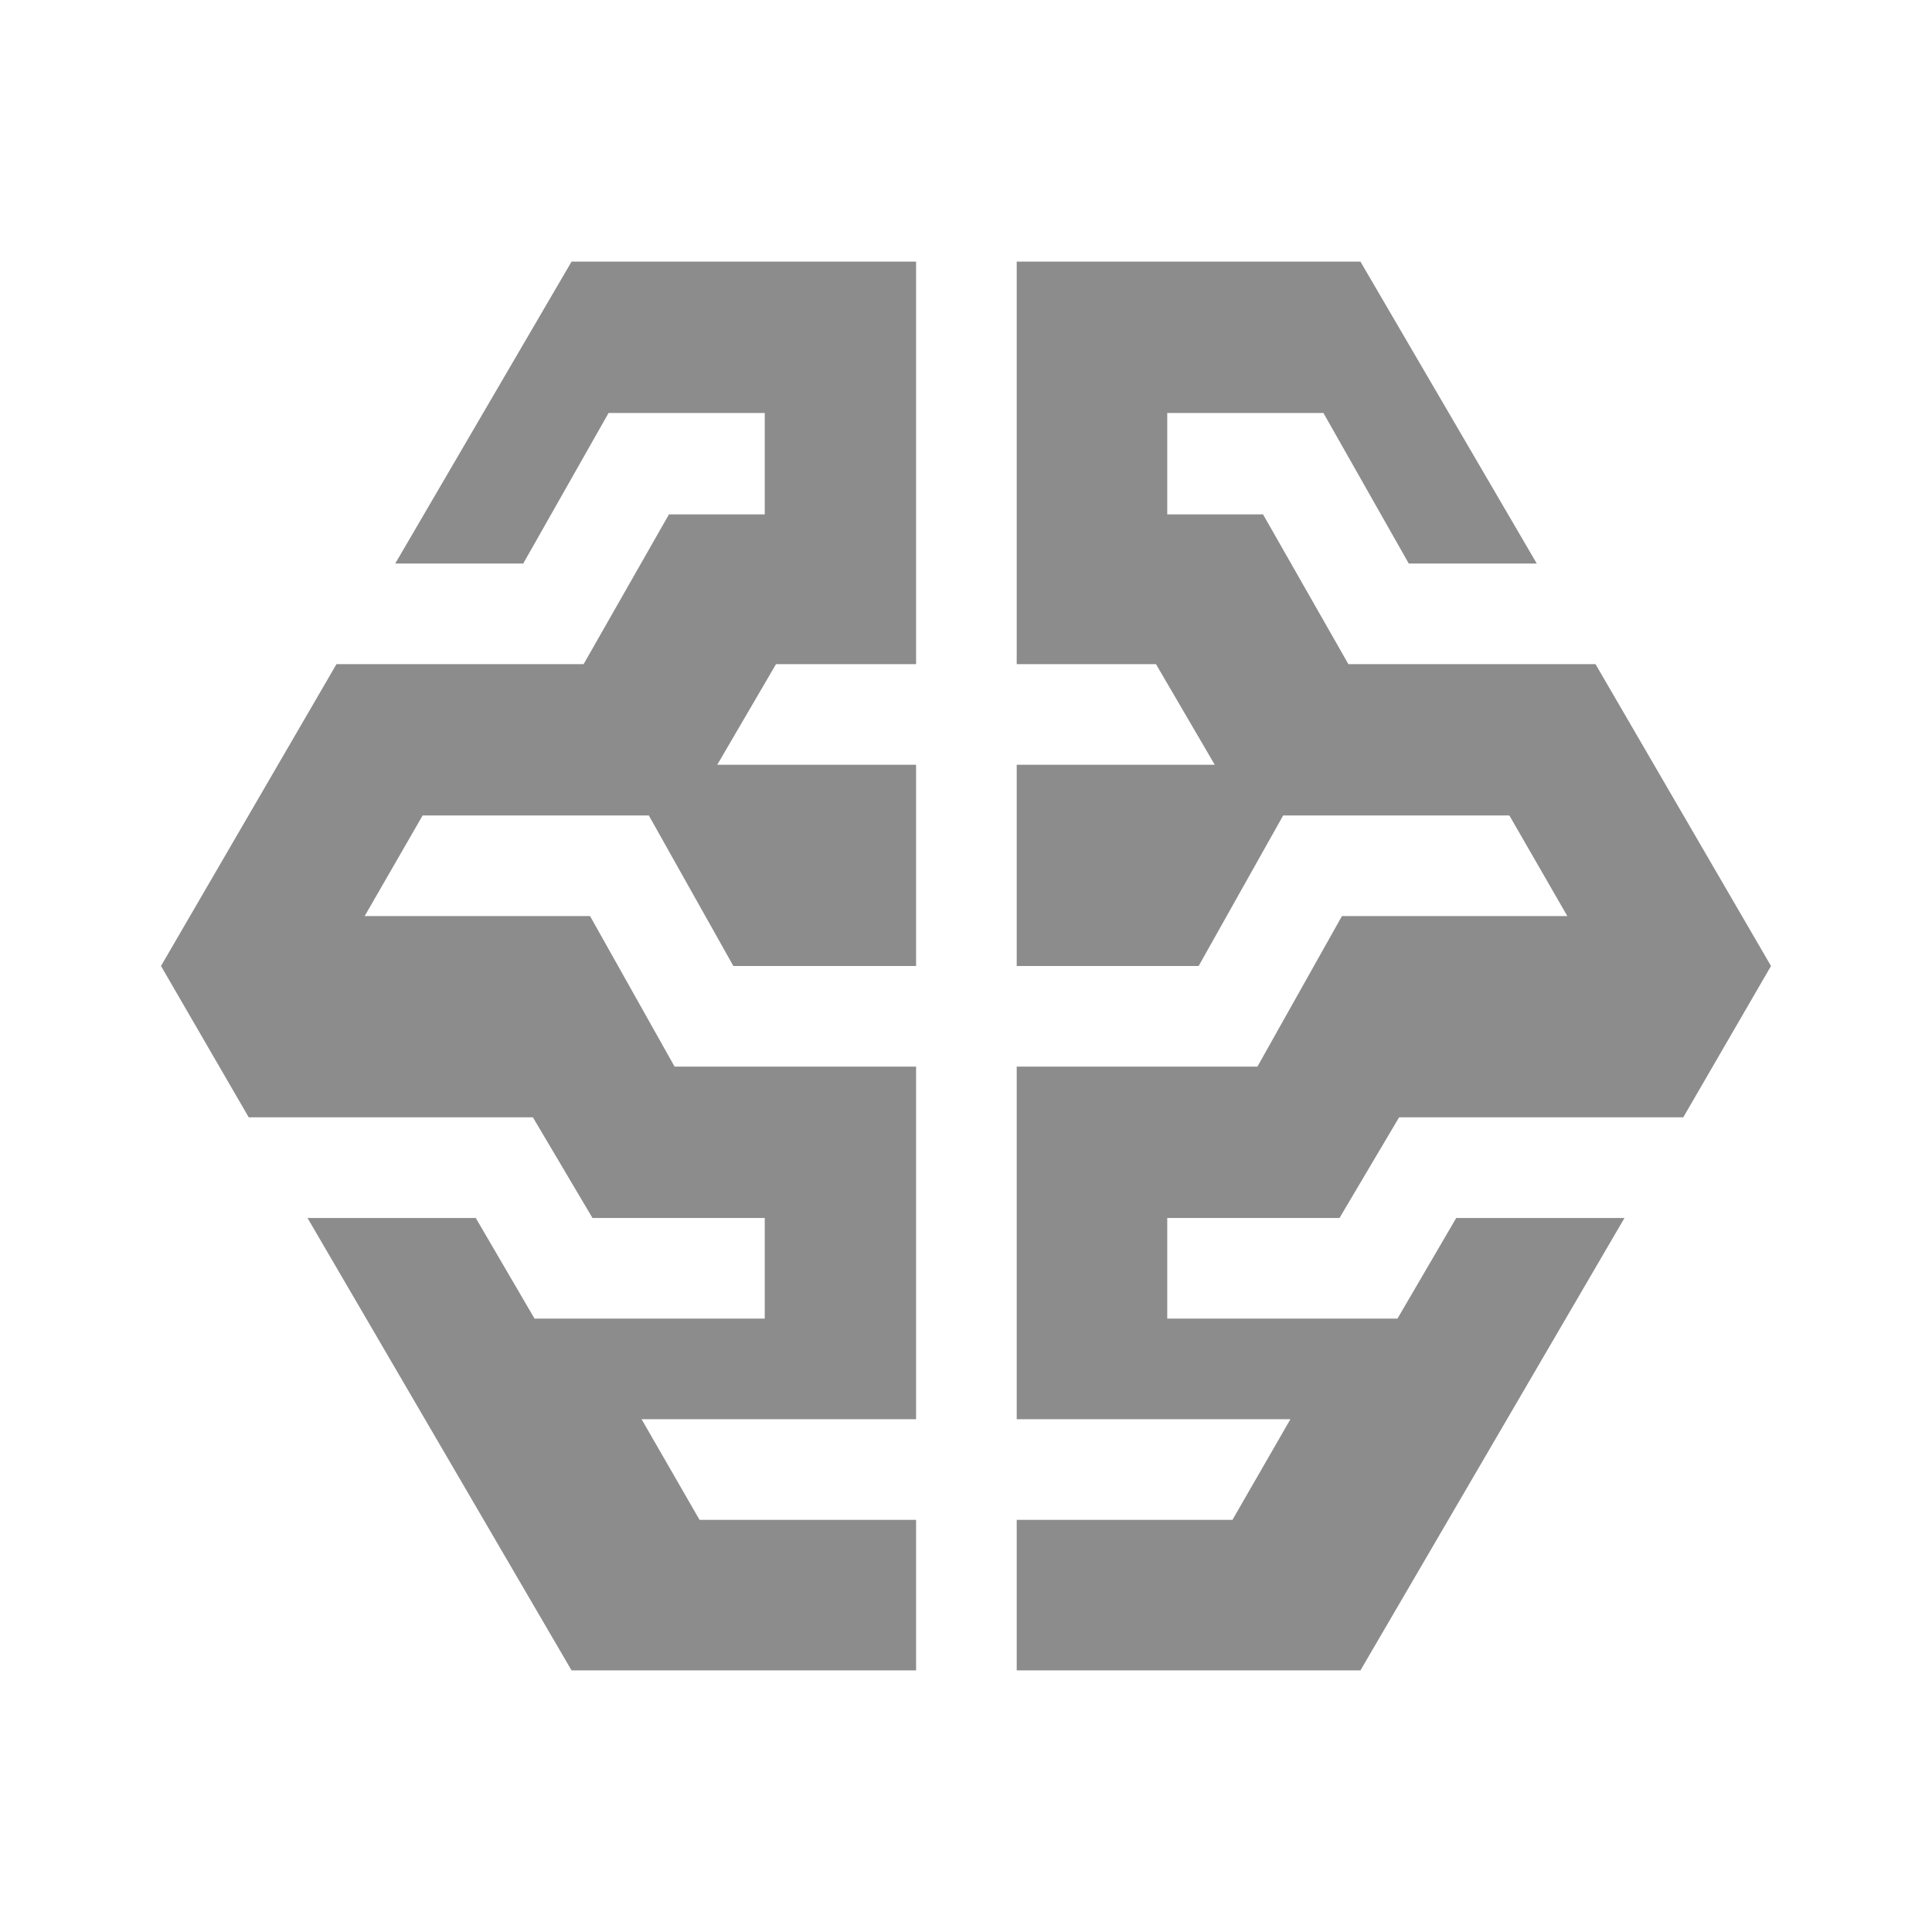
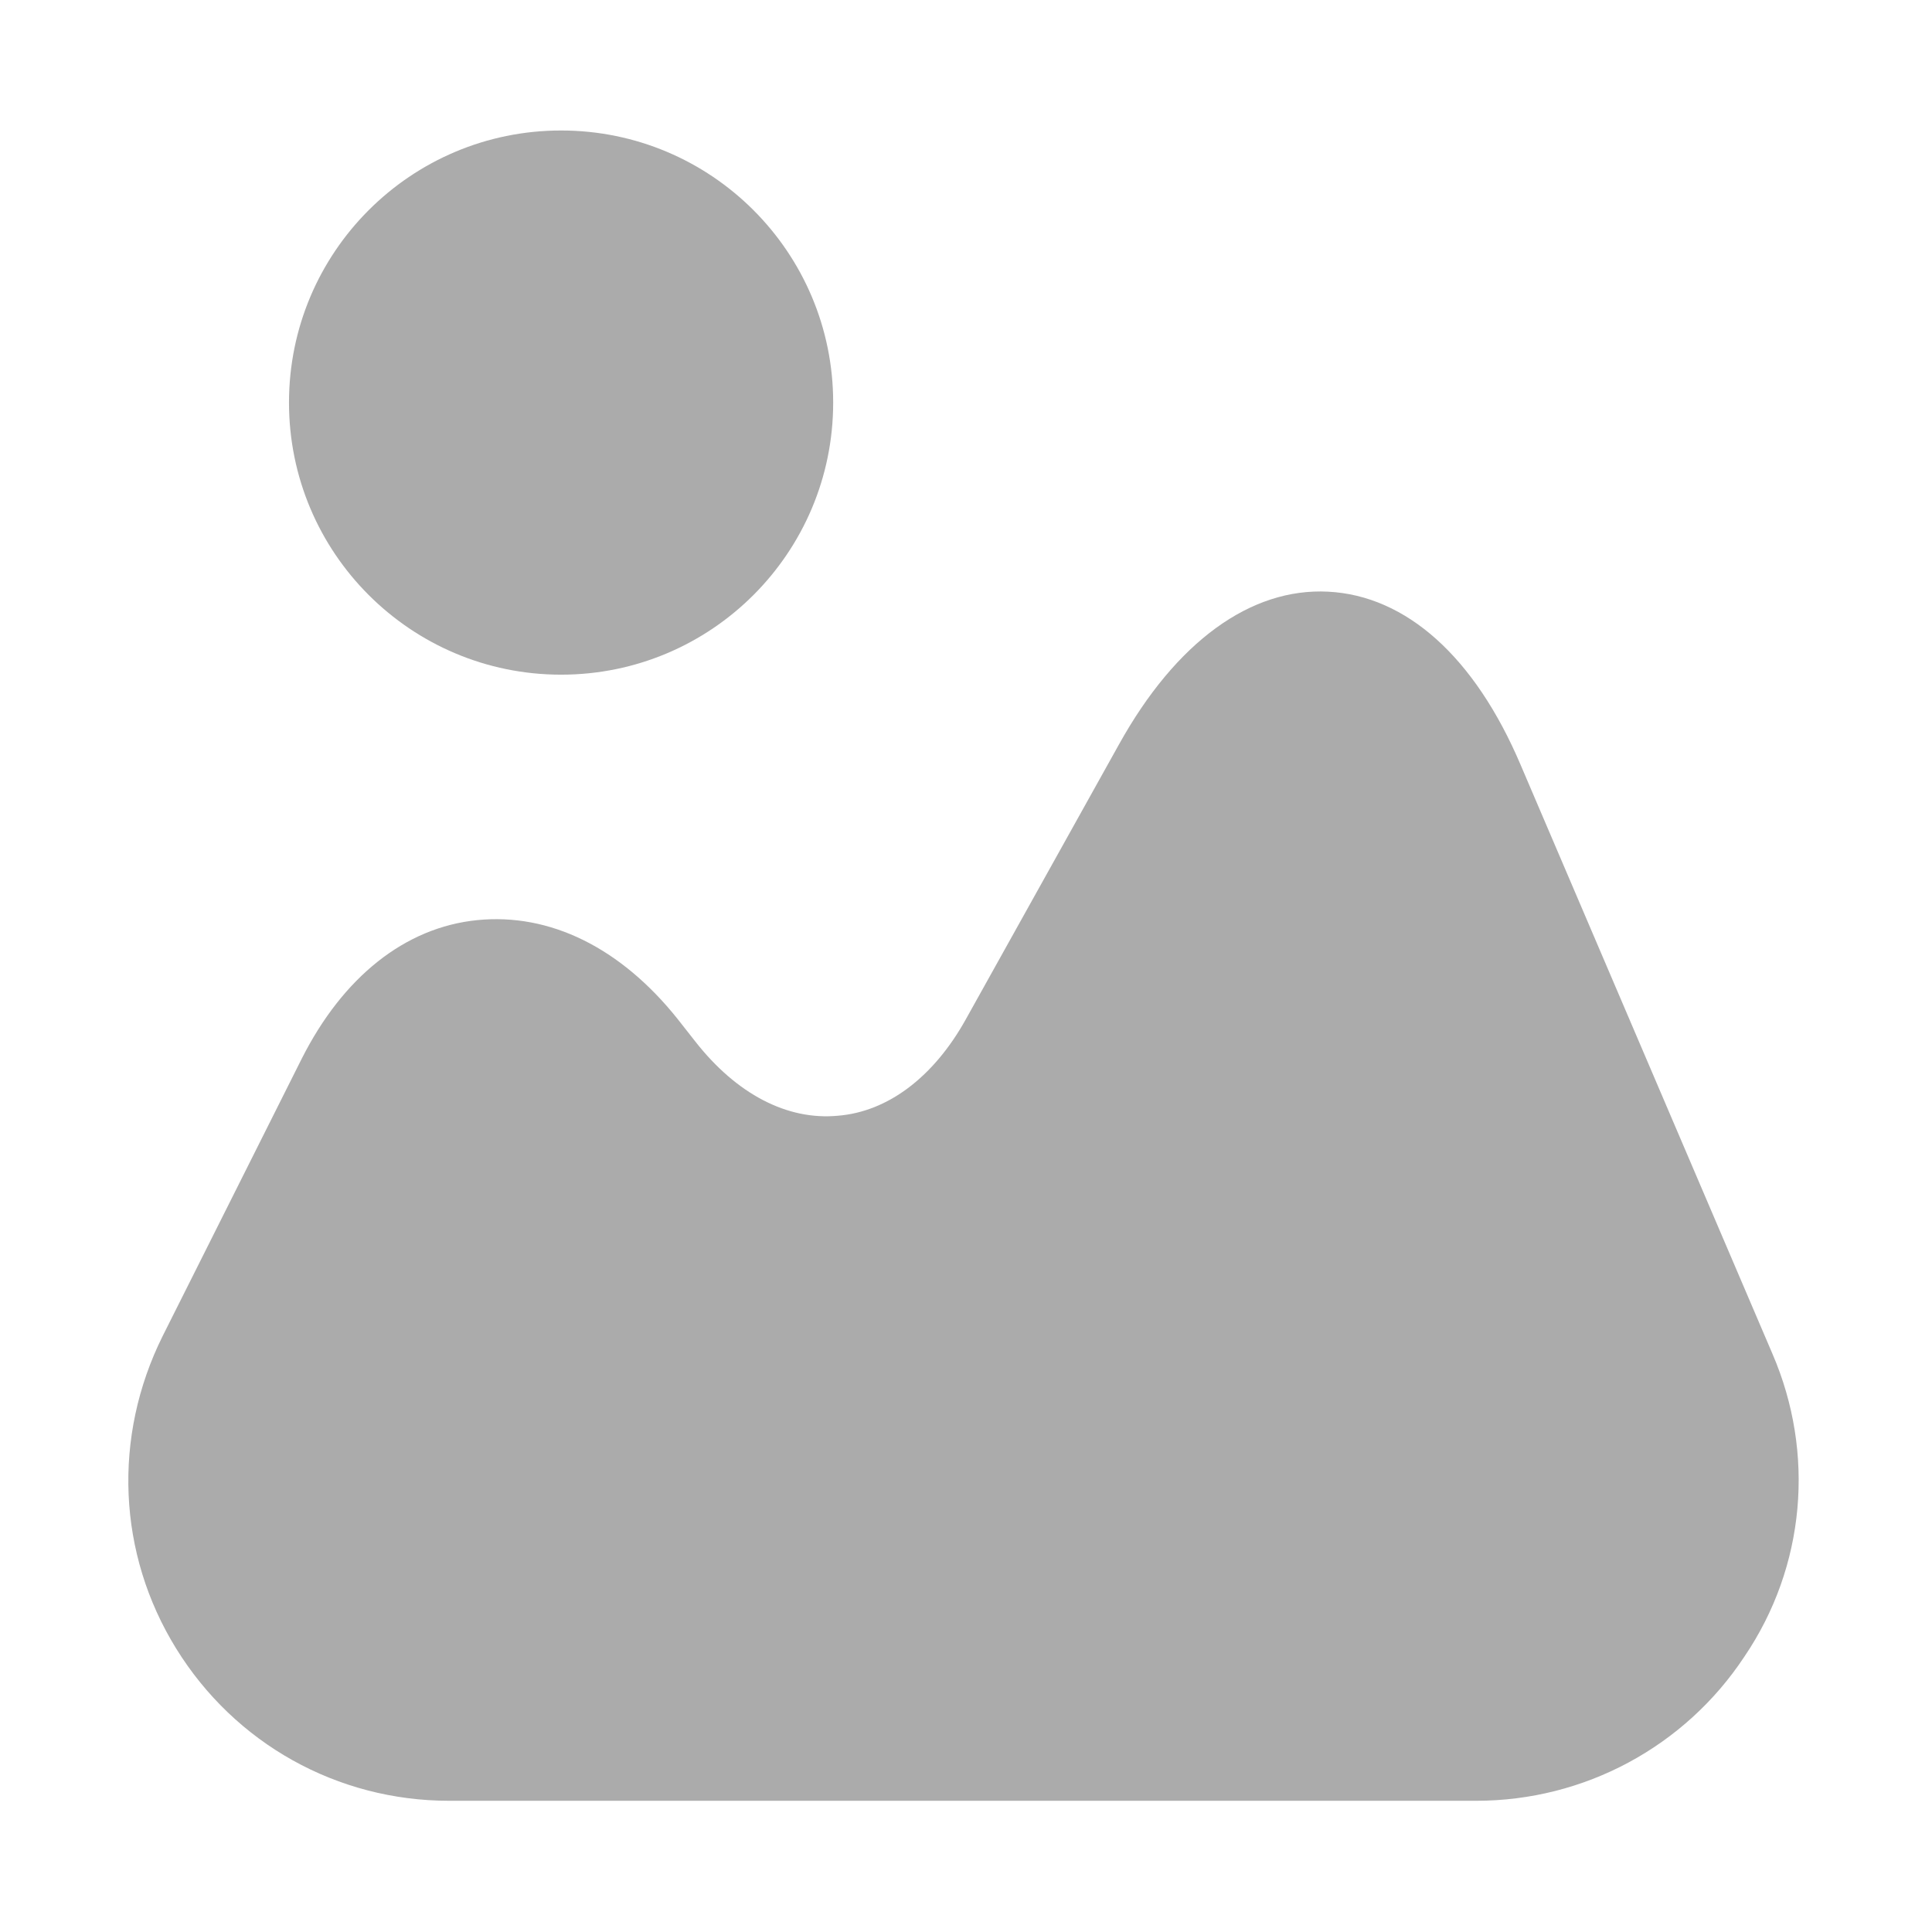
- <svg xmlns="http://www.w3.org/2000/svg" width="800px" height="800px" viewBox="0 0 24 24" fill="#000000">
+ <svg xmlns="http://www.w3.org/2000/svg" width="800px" height="800px" viewBox="0 0 24 24" fill="none">
  <g id="SVGRepo_bgCarrier" stroke-width="0" />
  <g id="SVGRepo_tracerCarrier" stroke-linecap="round" stroke-linejoin="round" />
  <g id="SVGRepo_iconCarrier">
-     <defs>
-       <style>.cls-1{fill:#8c8c8c;}.cls-1,.cls-2{fill-rule:evenodd;}.cls-2{fill:#8c8c8c;}</style>
-     </defs>
-     <g data-name="Product Icons">
-       <g>
-         <polygon class="cls-1" points="16.64 15.13 17.38 13.88 20.91 13.88 22 12 19.82 8.25 16.75 8.25 15.69 6.39 14.5 6.39 14.5 5.13 16.44 5.13 17.5 7 19.09 7 16.9 3.25 12.63 3.25 12.63 8.25 14.36 8.25 15.09 9.5 12.63 9.5 12.63 12 14.89 12 15.94 10.13 18.75 10.13 19.47 11.38 16.67 11.38 15.62 13.25 12.63 13.25 12.63 17.63 16.03 17.63 15.31 18.88 12.63 18.88 12.63 20.75 16.9 20.75 20.18 15.13 18.09 15.13 17.36 16.38 14.5 16.38 14.5 15.13 16.64 15.13" />
-         <polygon class="cls-2" points="7.36 15.13 6.62 13.88 3.09 13.88 2 12 4.18 8.25 7.25 8.25 8.31 6.39 9.5 6.39 9.5 5.13 7.56 5.13 6.5 7 4.91 7 7.1 3.25 11.38 3.25 11.38 8.25 9.64 8.25 8.91 9.5 11.38 9.5 11.38 12 9.11 12 8.06 10.13 5.25 10.13 4.53 11.38 7.33 11.38 8.38 13.25 11.38 13.25 11.38 17.63 7.97 17.63 8.69 18.88 11.38 18.88 11.38 20.75 7.1 20.75 3.82 15.13 5.91 15.13 6.64 16.38 9.5 16.38 9.5 15.13 7.36 15.13" />
-       </g>
-     </g>
+     <path d="M22.019 16.82L18.889 9.5C18.319 8.16 17.469 7.4 16.499 7.35C15.539 7.3 14.609 7.97 13.899 9.25L11.999 12.66C11.599 13.38 11.029 13.81 10.409 13.86C9.779 13.92 9.149 13.59 8.639 12.94L8.419 12.66C7.709 11.77 6.829 11.34 5.929 11.43C5.029 11.52 4.259 12.14 3.749 13.15L2.019 16.6C1.399 17.85 1.459 19.3 2.189 20.48C2.919 21.66 4.189 22.37 5.579 22.37H18.339C19.679 22.37 20.929 21.7 21.669 20.58C22.429 19.46 22.549 18.05 22.019 16.82Z" fill="#ababab" />
+     <path d="M6.97 8.381C8.837 8.381 10.35 6.868 10.35 5.001C10.35 3.134 8.837 1.621 6.97 1.621C5.103 1.621 3.59 3.134 3.59 5.001C3.59 6.868 5.103 8.381 6.97 8.381Z" fill="#ababab" />
  </g>
</svg>
